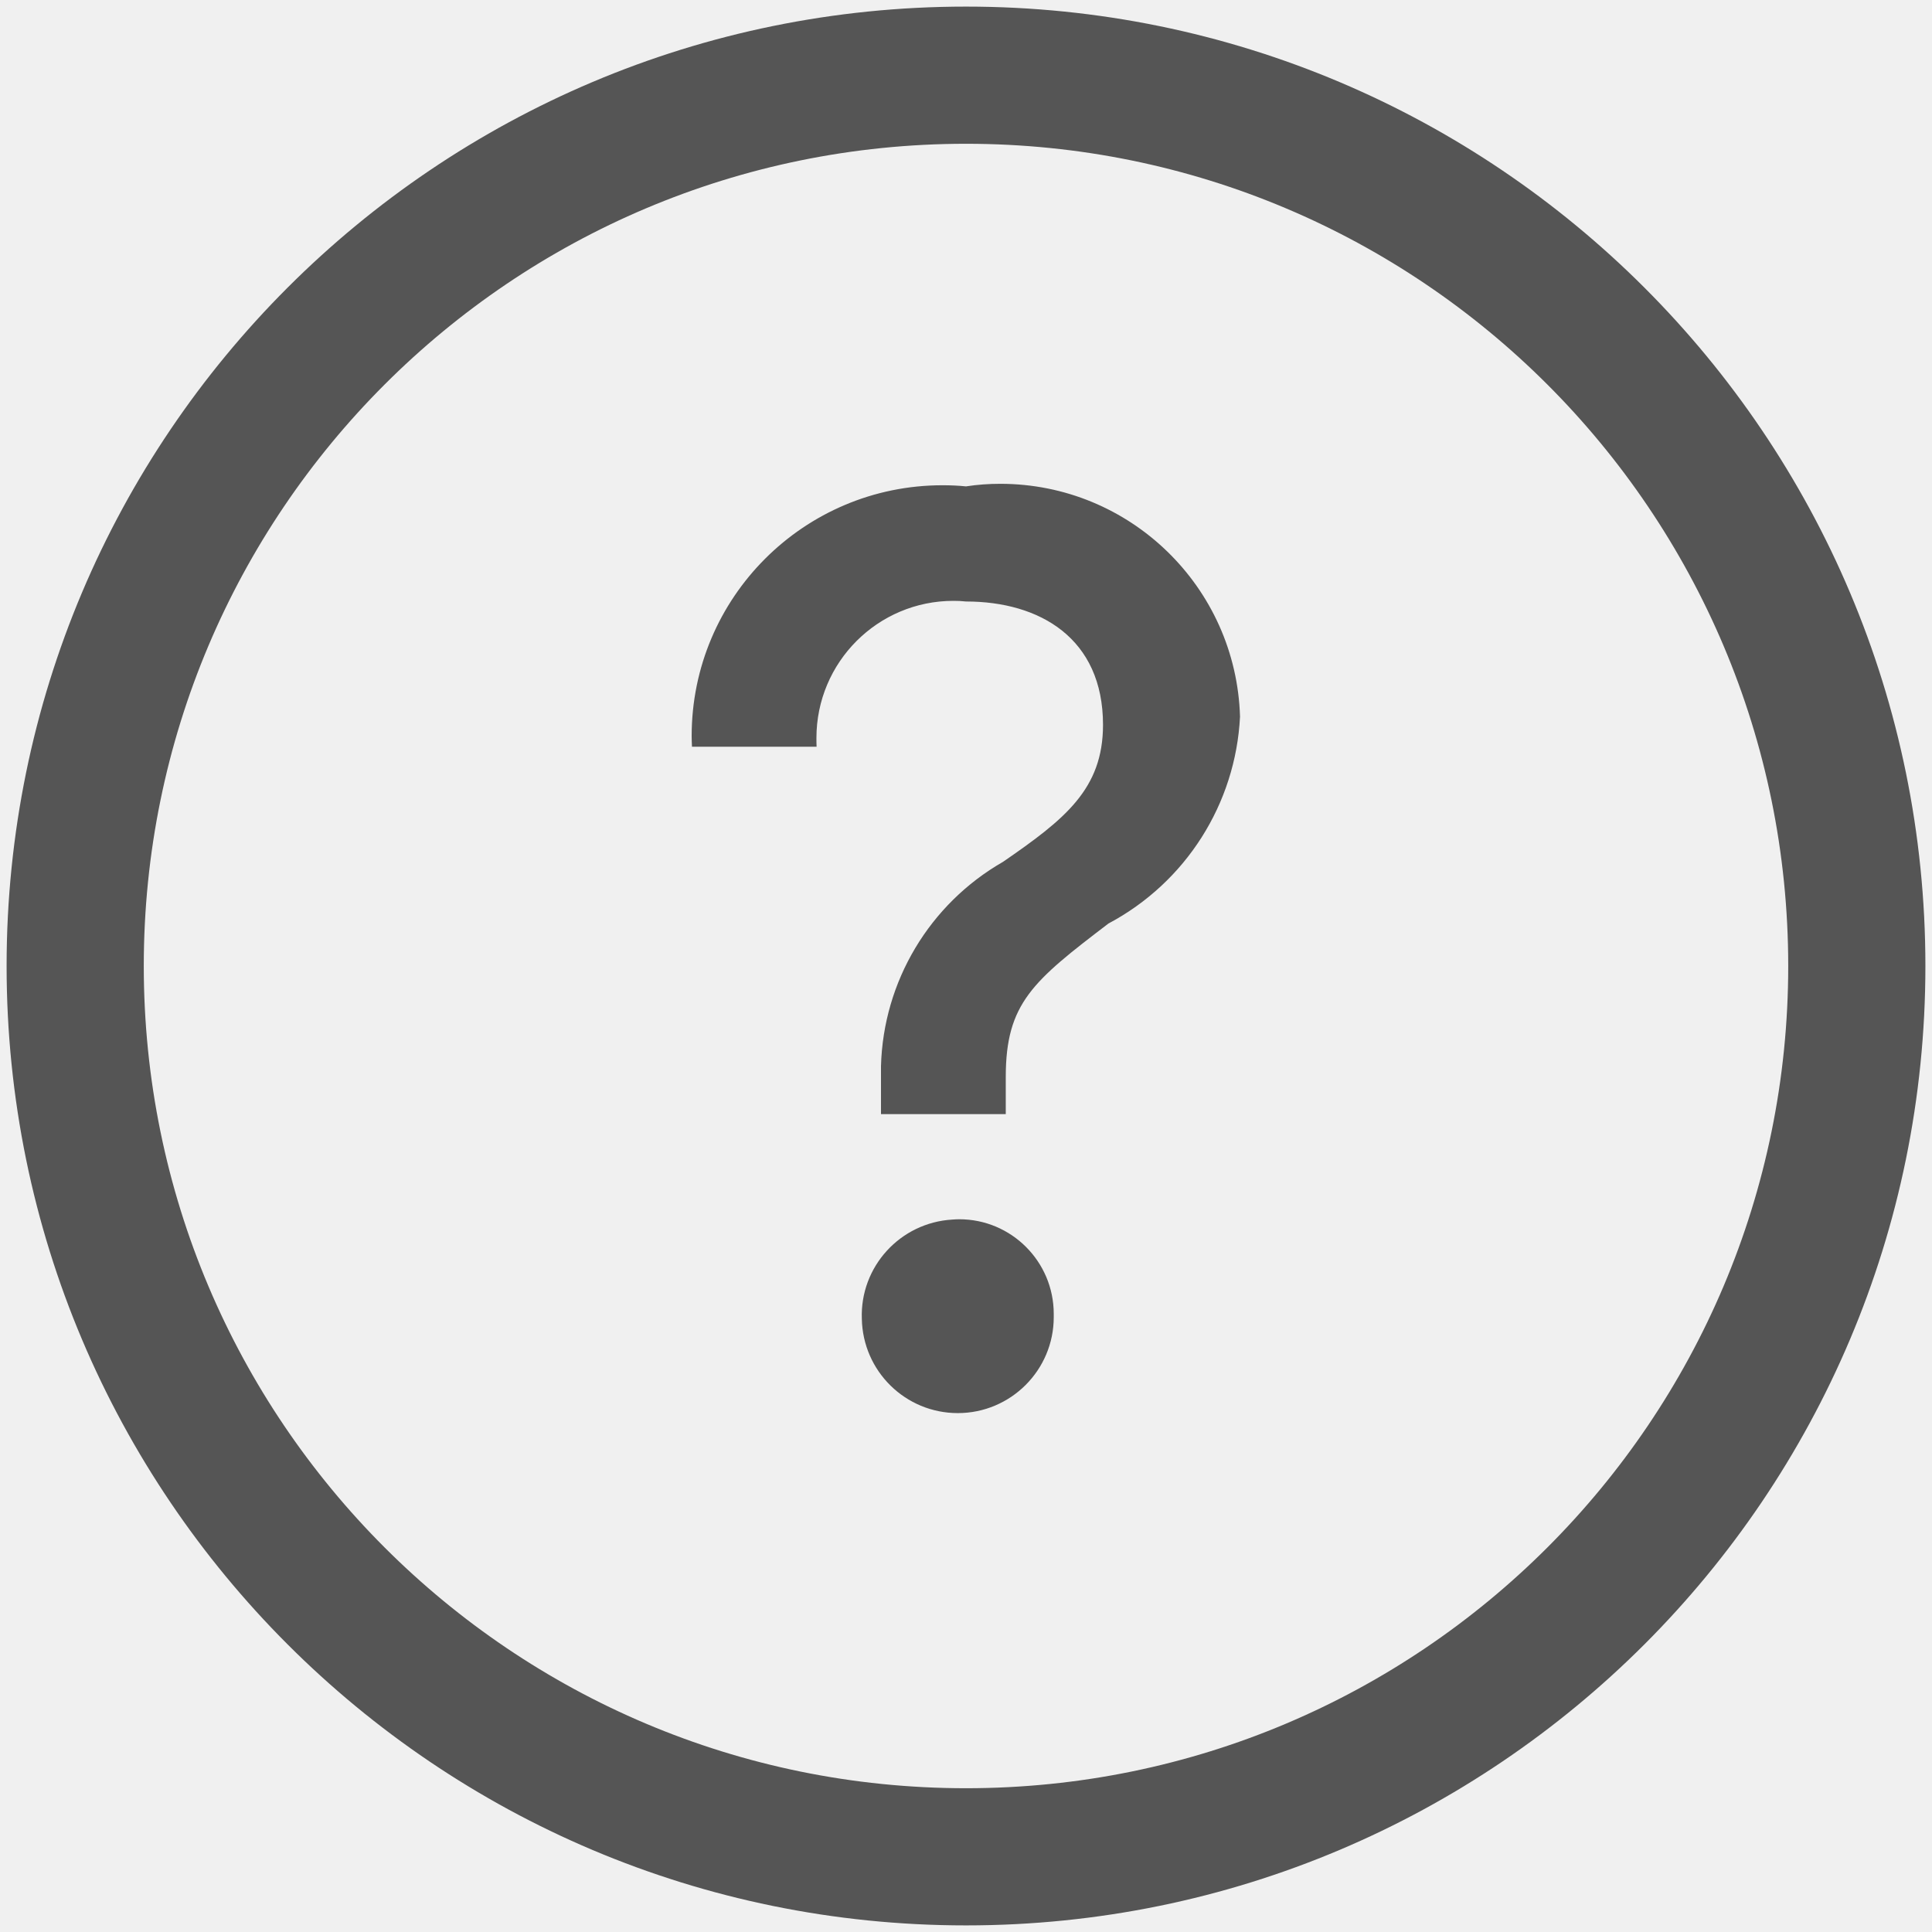
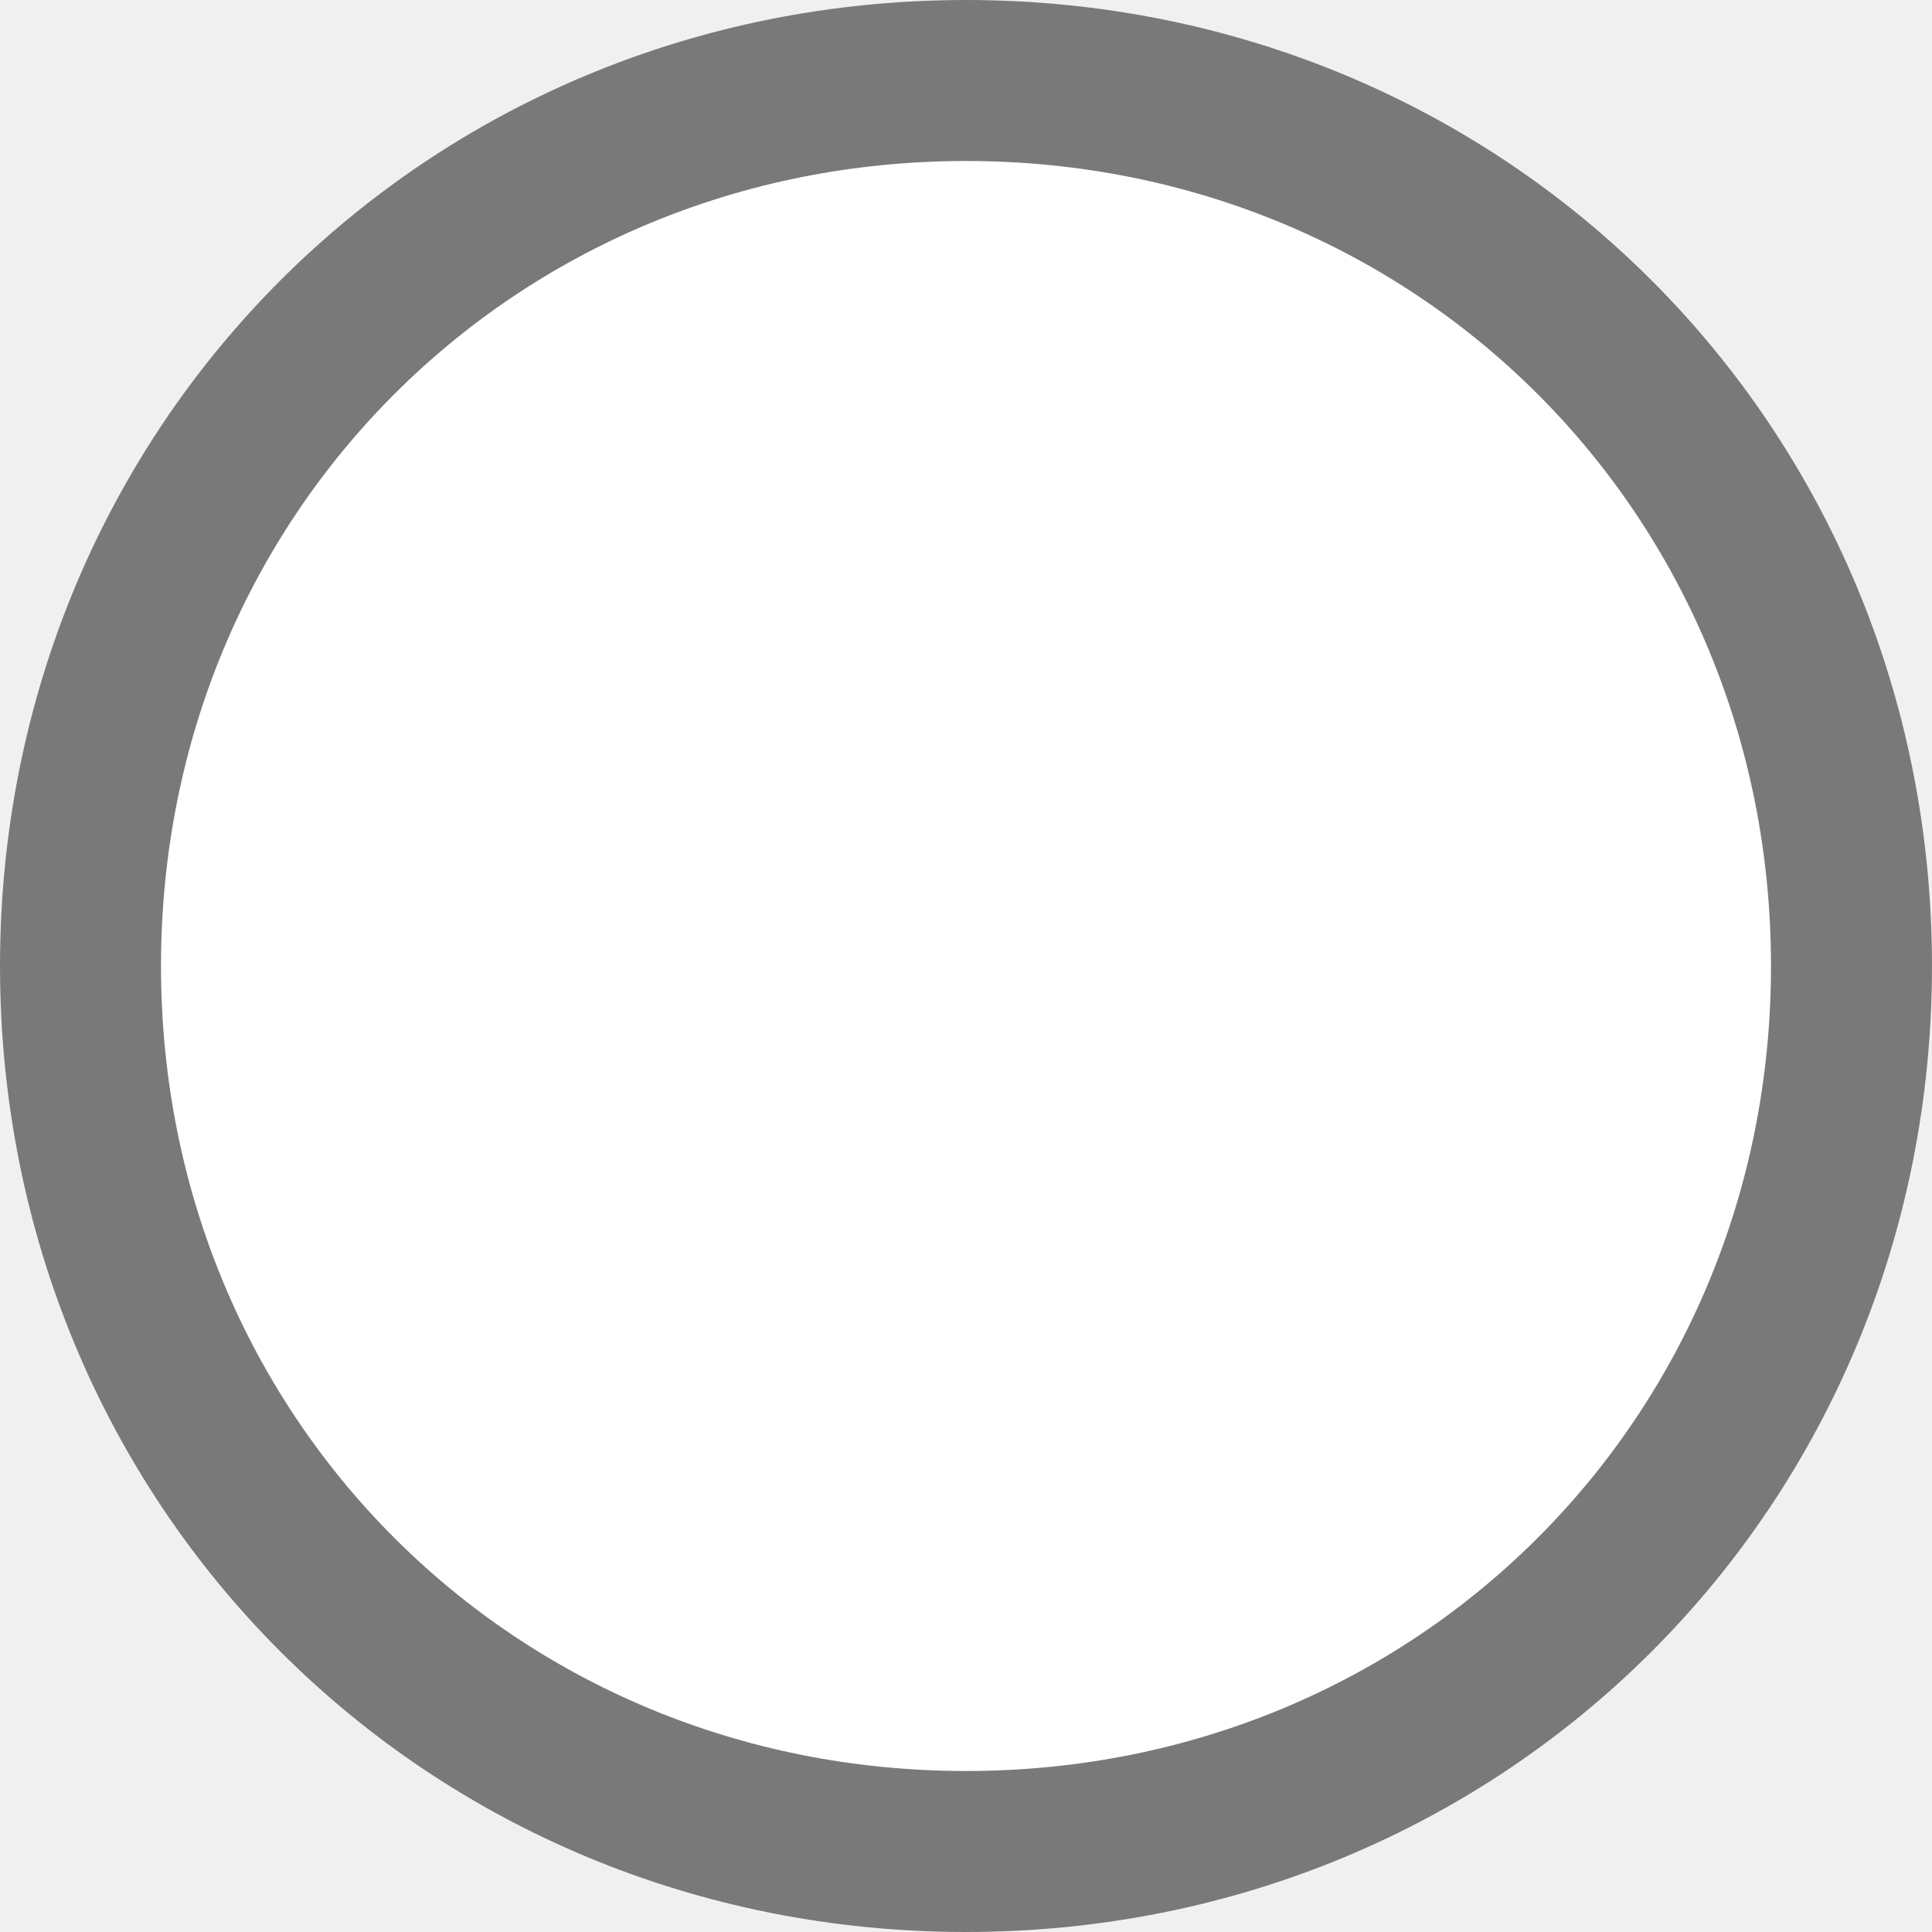
- <svg xmlns="http://www.w3.org/2000/svg" version="1.1" width="12px" height="12px">
-   <g transform="matrix(1 0 0 1 -202 -474 )">
-     <path d="M 6 0.041  C 2.709 0.041  0.041 2.709  0.041 6  C 0.041 9.291  2.709 11.959  6 11.959  C 9.291 11.959  11.959 9.291  11.959 6  C 11.959 2.709  9.291 0.041  6 0.041  Z M 6 11.107  C 3.179 11.107  0.893 8.821  0.893 6  C 0.893 3.179  3.179 0.893  6 0.893  C 8.821 0.893  11.107 3.179  11.107 6  C 11.107 8.821  8.821 11.107  6 11.107  Z M 6.213 3.005  C 6.142 3.005  6.071 3.01  6 3.021  C 5.952 3.016  5.903 3.014  5.854 3.014  C 4.994 3.014  4.296 3.711  4.296 4.572  C 4.296 4.594  4.297 4.616  4.298 4.638  L 5.072 4.638  C 5.071 4.62  5.071 4.602  5.071 4.584  C 5.071 4.113  5.452 3.732  5.922 3.732  C 5.948 3.732  5.974 3.733  6 3.736  C 6.459 3.736  6.851 3.965  6.851 4.502  C 6.851 4.902  6.613 5.089  6.23 5.353  C 5.773 5.615  5.486 6.096  5.472 6.622  L 5.472 6.92  L 6.247 6.92  L 6.247 6.689  C 6.247 6.23  6.417 6.093  6.885 5.736  C 7.365 5.481  7.675 4.993  7.702 4.451  C 7.678 3.646  7.019 3.005  6.213 3.005  Z M 5.353 8.191  C 5.359 8.517  5.624 8.777  5.949 8.777  C 6.278 8.777  6.545 8.51  6.545 8.181  C 6.545 8.178  6.545 8.174  6.545 8.171  C 6.545 8.168  6.545 8.164  6.545 8.161  C 6.545 7.836  6.282 7.573  5.958 7.573  C 5.943 7.573  5.929 7.574  5.915 7.575  C 5.591 7.594  5.341 7.868  5.353 8.192  Z " fill-rule="nonzero" fill="#555555" stroke="none" transform="matrix(1 0 0 1 202 474 )" />
-   </g>
+ <svg xmlns="http://www.w3.org/2000/svg" version="1.1" width="12px" height="12px" viewBox="290 474.5  12 12">
+   <path d="M 296 474.5  C 299.36 474.5  302 477.14  302 480.5  C 302 483.86  299.36 486.5  296 486.5  C 292.64 486.5  290 483.86  290 480.5  C 290 477.14  292.64 474.5  296 474.5  Z " fill-rule="nonzero" fill="#ffffff" stroke="none" />
+   <path d="M 296 475  C 299.08 475  301.5 477.42  301.5 480.5  C 301.5 483.58  299.08 486  296 486  C 292.92 486  290.5 483.58  290.5 480.5  C 290.5 477.42  292.92 475  296 475  Z " stroke-width="1" stroke="#797979" fill="none" />
</svg>
